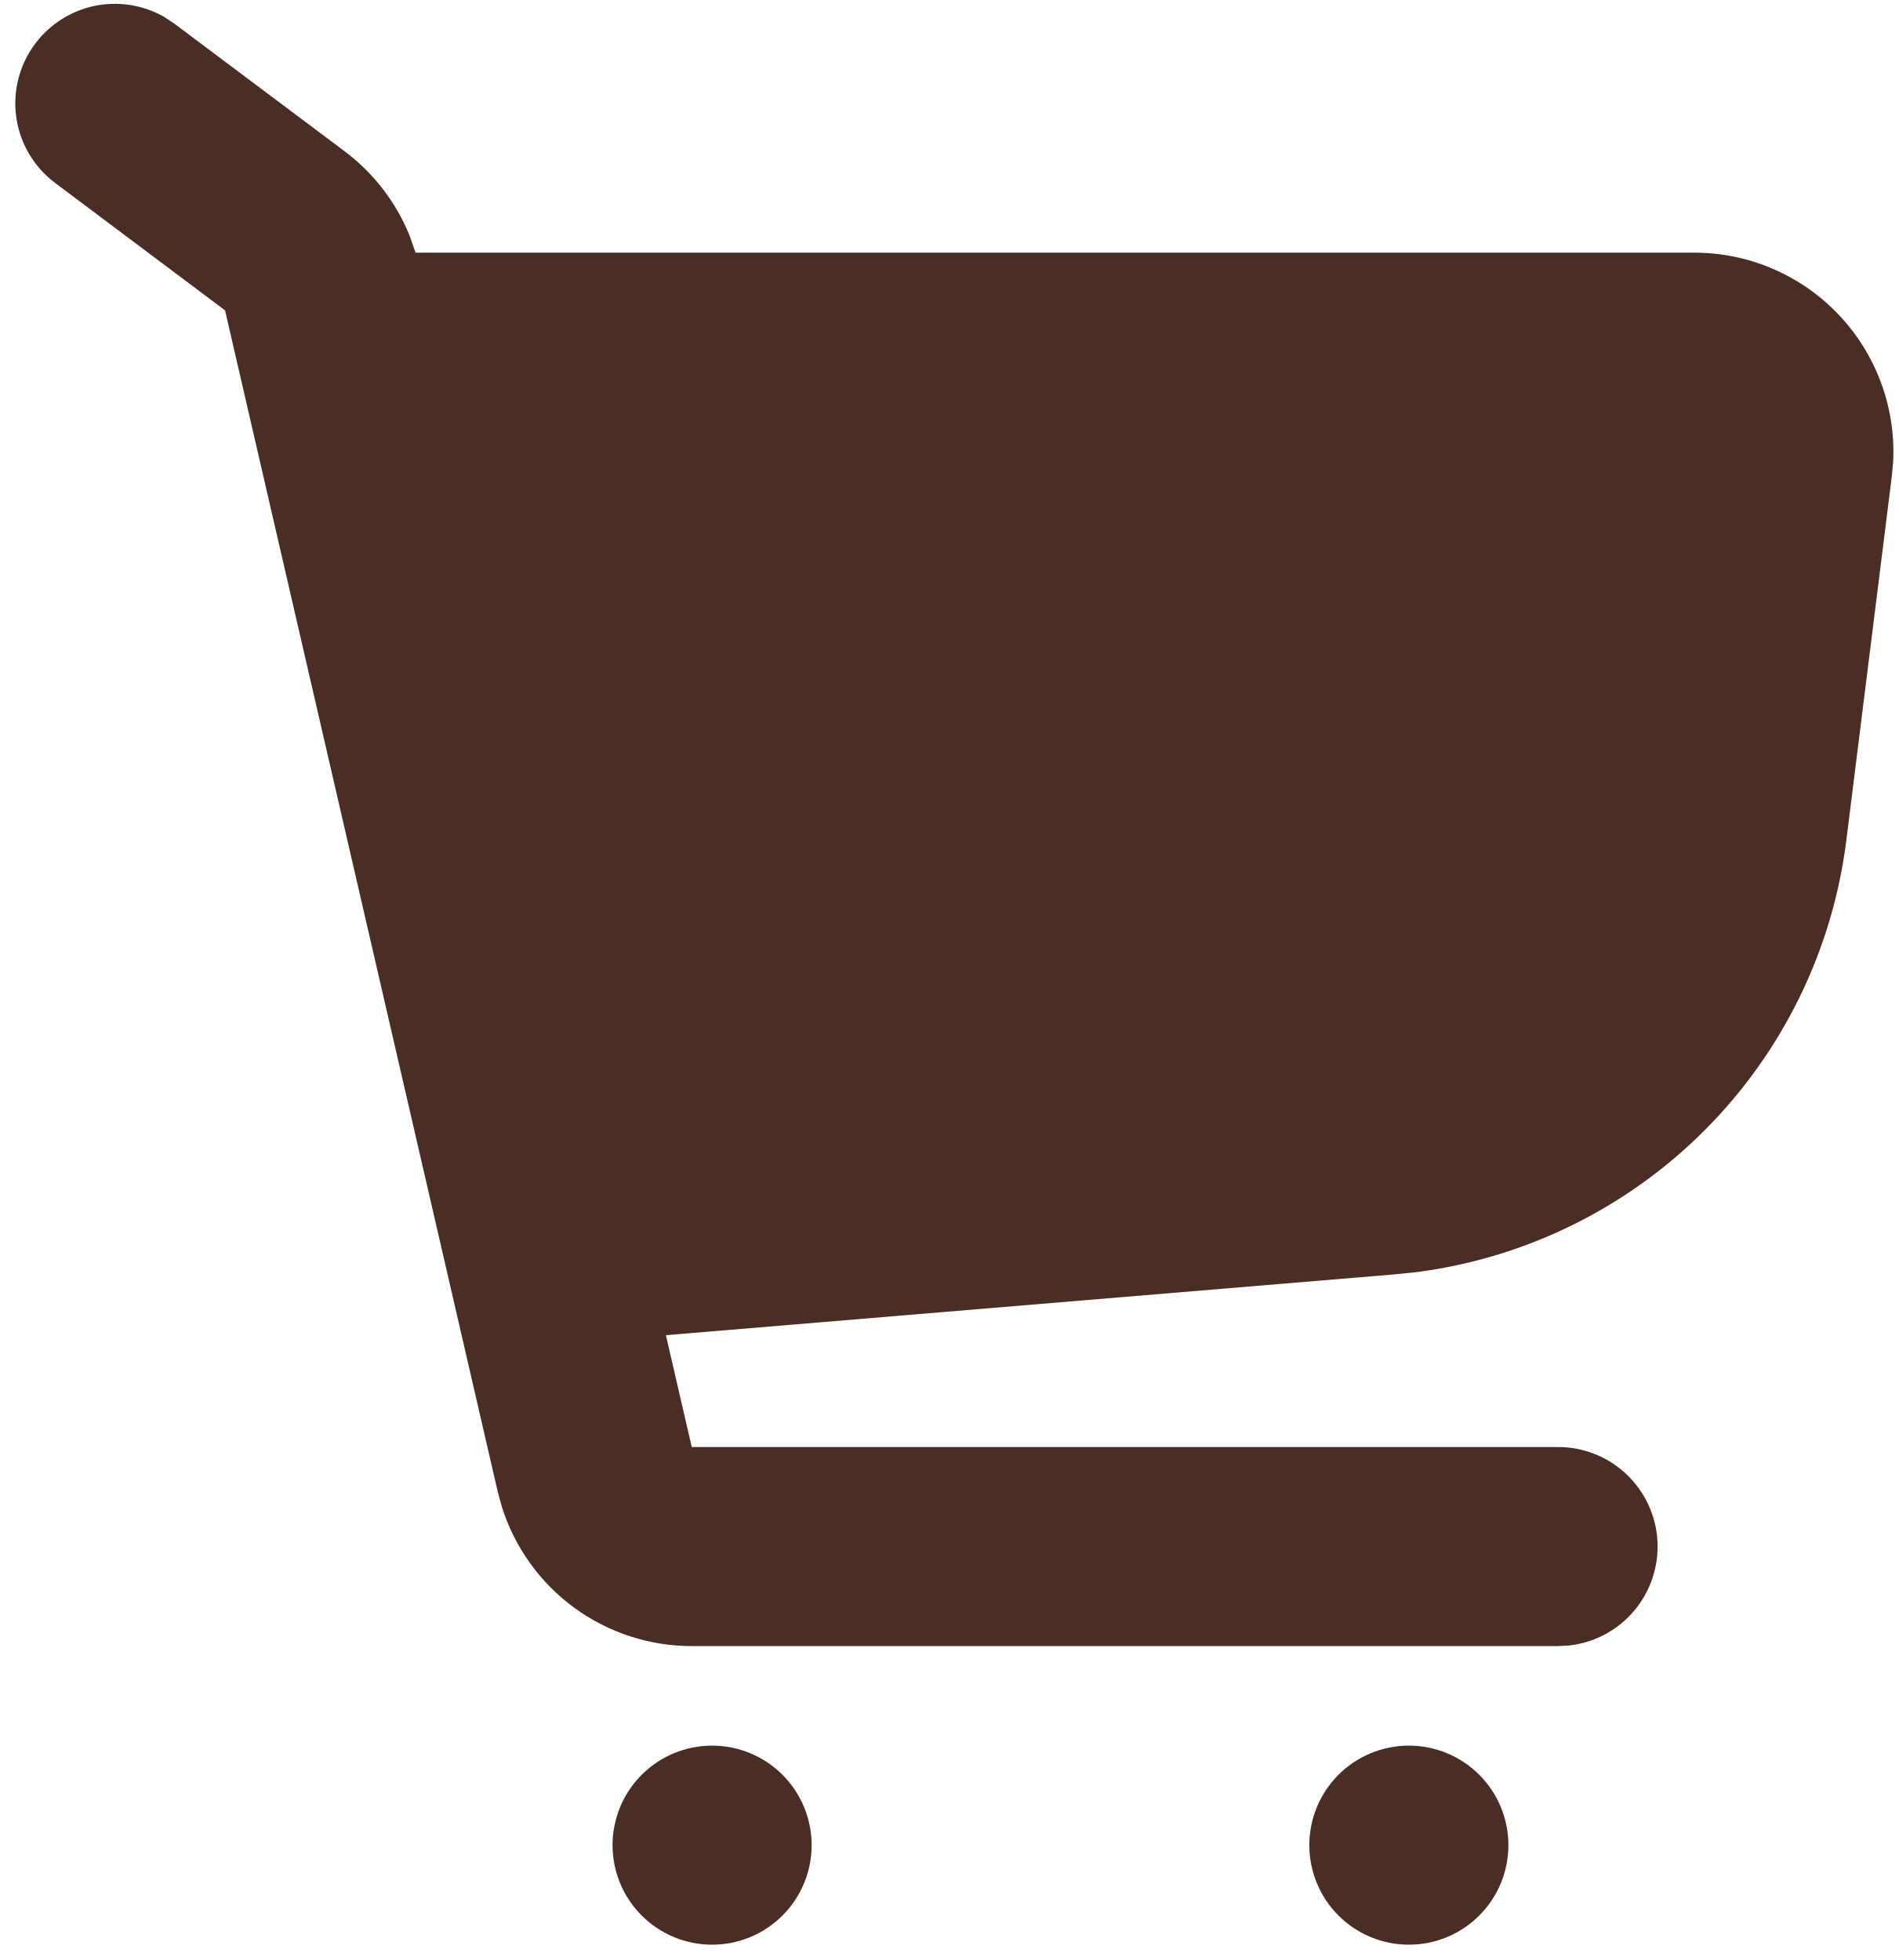
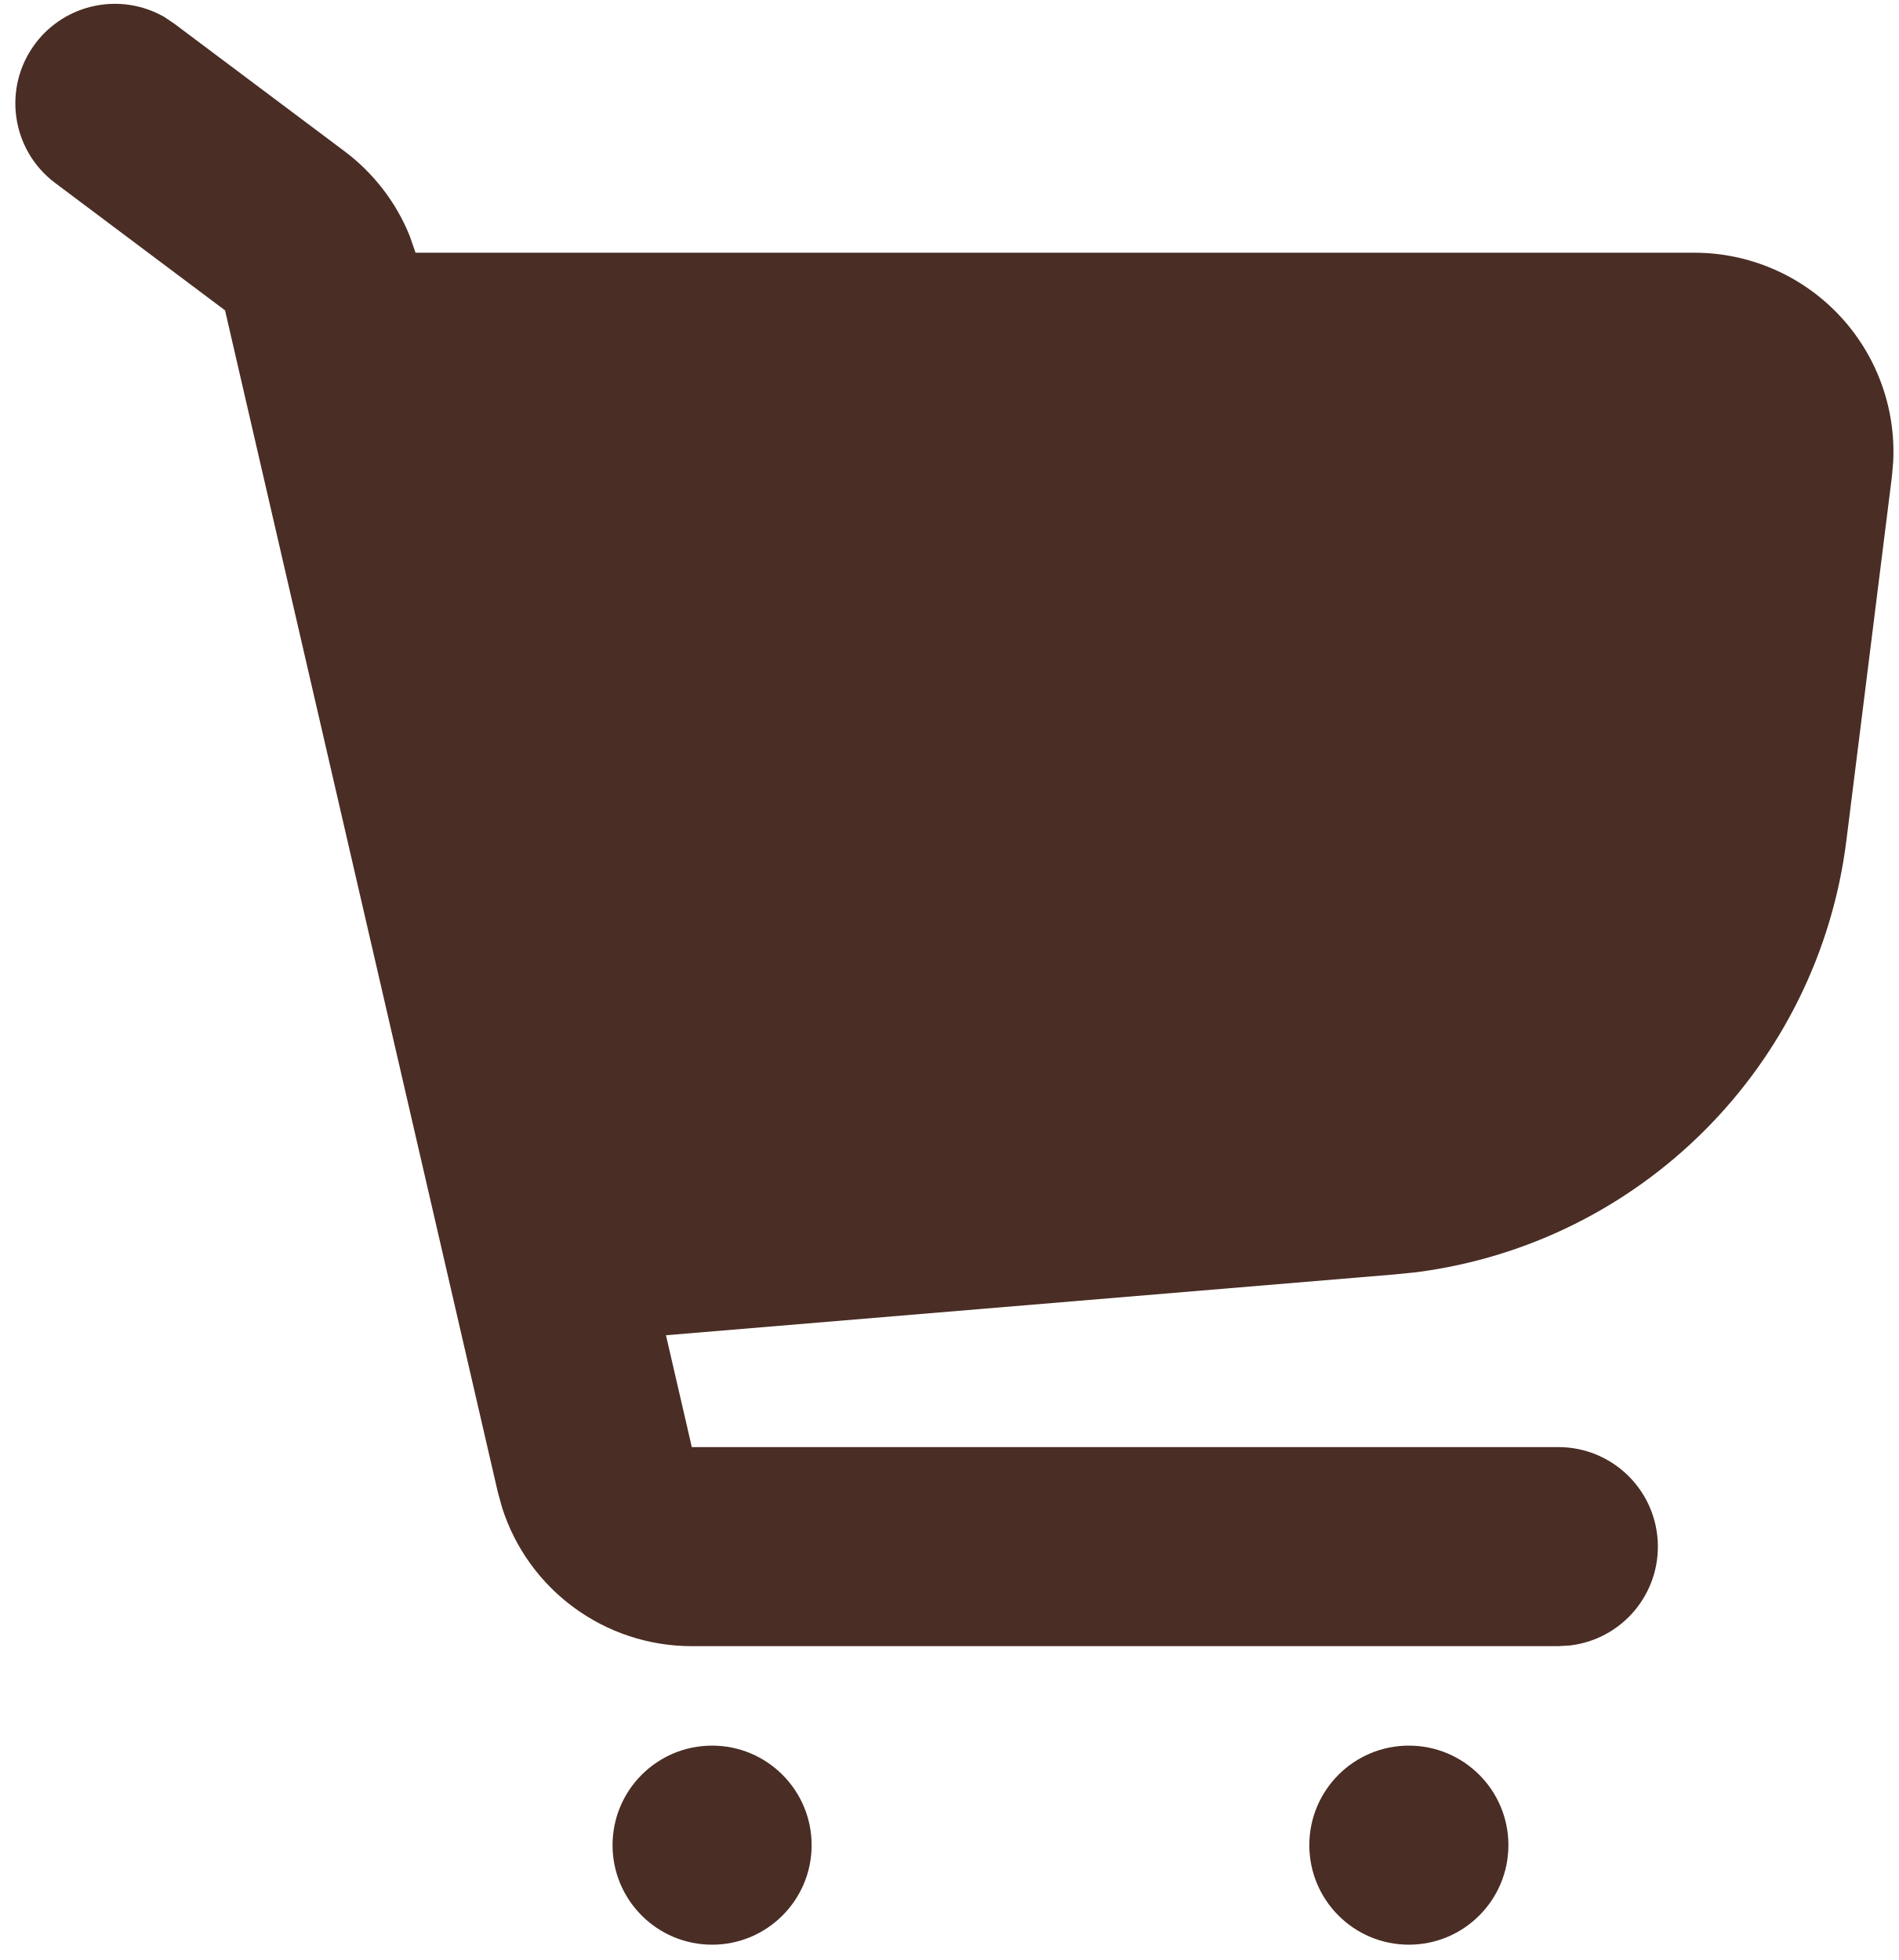
- <svg xmlns="http://www.w3.org/2000/svg" width="31" height="32" viewBox="0 0 31 32" fill="none">
-   <path d="M11.625 28.5C12.056 28.5 12.469 28.671 12.774 28.976C13.079 29.281 13.25 29.694 13.25 30.125C13.25 30.556 13.079 30.969 12.774 31.274C12.469 31.579 12.056 31.75 11.625 31.75C11.194 31.75 10.781 31.579 10.476 31.274C10.171 30.969 10 30.556 10 30.125C10 29.694 10.171 29.281 10.476 28.976C10.781 28.671 11.194 28.5 11.625 28.5ZM23 28.5C23.431 28.5 23.844 28.671 24.149 28.976C24.454 29.281 24.625 29.694 24.625 30.125C24.625 30.556 24.454 30.969 24.149 31.274C23.844 31.579 23.431 31.75 23 31.75C22.569 31.75 22.156 31.579 21.851 31.274C21.546 30.969 21.375 30.556 21.375 30.125C21.375 29.694 21.546 29.281 21.851 28.976C22.156 28.671 22.569 28.5 23 28.5ZM0.575 0.713C0.812 0.396 1.157 0.177 1.545 0.096C1.932 0.016 2.336 0.08 2.679 0.275L2.85 0.389L5.625 2.469C6.098 2.824 6.465 3.3 6.687 3.847L6.784 4.125H27.659C28.099 4.125 28.535 4.214 28.94 4.388C29.345 4.562 29.711 4.816 30.014 5.135C30.318 5.454 30.553 5.832 30.707 6.245C30.86 6.658 30.928 7.098 30.906 7.537L30.884 7.778L30.142 13.717C29.919 15.505 29.108 17.167 27.838 18.444C26.567 19.721 24.908 20.539 23.122 20.77L22.755 20.807L10.871 21.799L11.293 23.625H25.438C25.852 23.625 26.25 23.784 26.551 24.068C26.852 24.353 27.034 24.741 27.058 25.155C27.082 25.568 26.948 25.975 26.682 26.293C26.416 26.611 26.039 26.815 25.628 26.864L25.438 26.875H11.293C10.604 26.875 9.932 26.656 9.375 26.249C8.818 25.842 8.406 25.268 8.196 24.611L8.126 24.356L3.674 5.067L0.9 2.987C0.555 2.729 0.327 2.344 0.266 1.917C0.205 1.491 0.316 1.057 0.575 0.713Z" fill="#4A2D24" />
+ <svg xmlns="http://www.w3.org/2000/svg" width="31" height="32" fill="none">
+   <path fill="#4A2D24" d="M11.625 28.5a1.625 1.625 0 1 1 0 3.25 1.625 1.625 0 0 1 0-3.25M23 28.5a1.625 1.625 0 1 1 0 3.25 1.625 1.625 0 0 1 0-3.25M.575.713A1.625 1.625 0 0 1 2.679.275L2.85.39l2.775 2.08c.473.355.84.83 1.062 1.378l.097.278H27.66a3.25 3.25 0 0 1 3.247 3.412l-.021.241-.743 5.94a8.125 8.125 0 0 1-7.02 7.052l-.367.037-11.884.992.422 1.826h14.145a1.625 1.625 0 0 1 .19 3.239l-.19.011H11.294a3.25 3.25 0 0 1-3.098-2.264l-.07-.255L3.674 5.067.9 2.987A1.625 1.625 0 0 1 .575.713" />
</svg>
